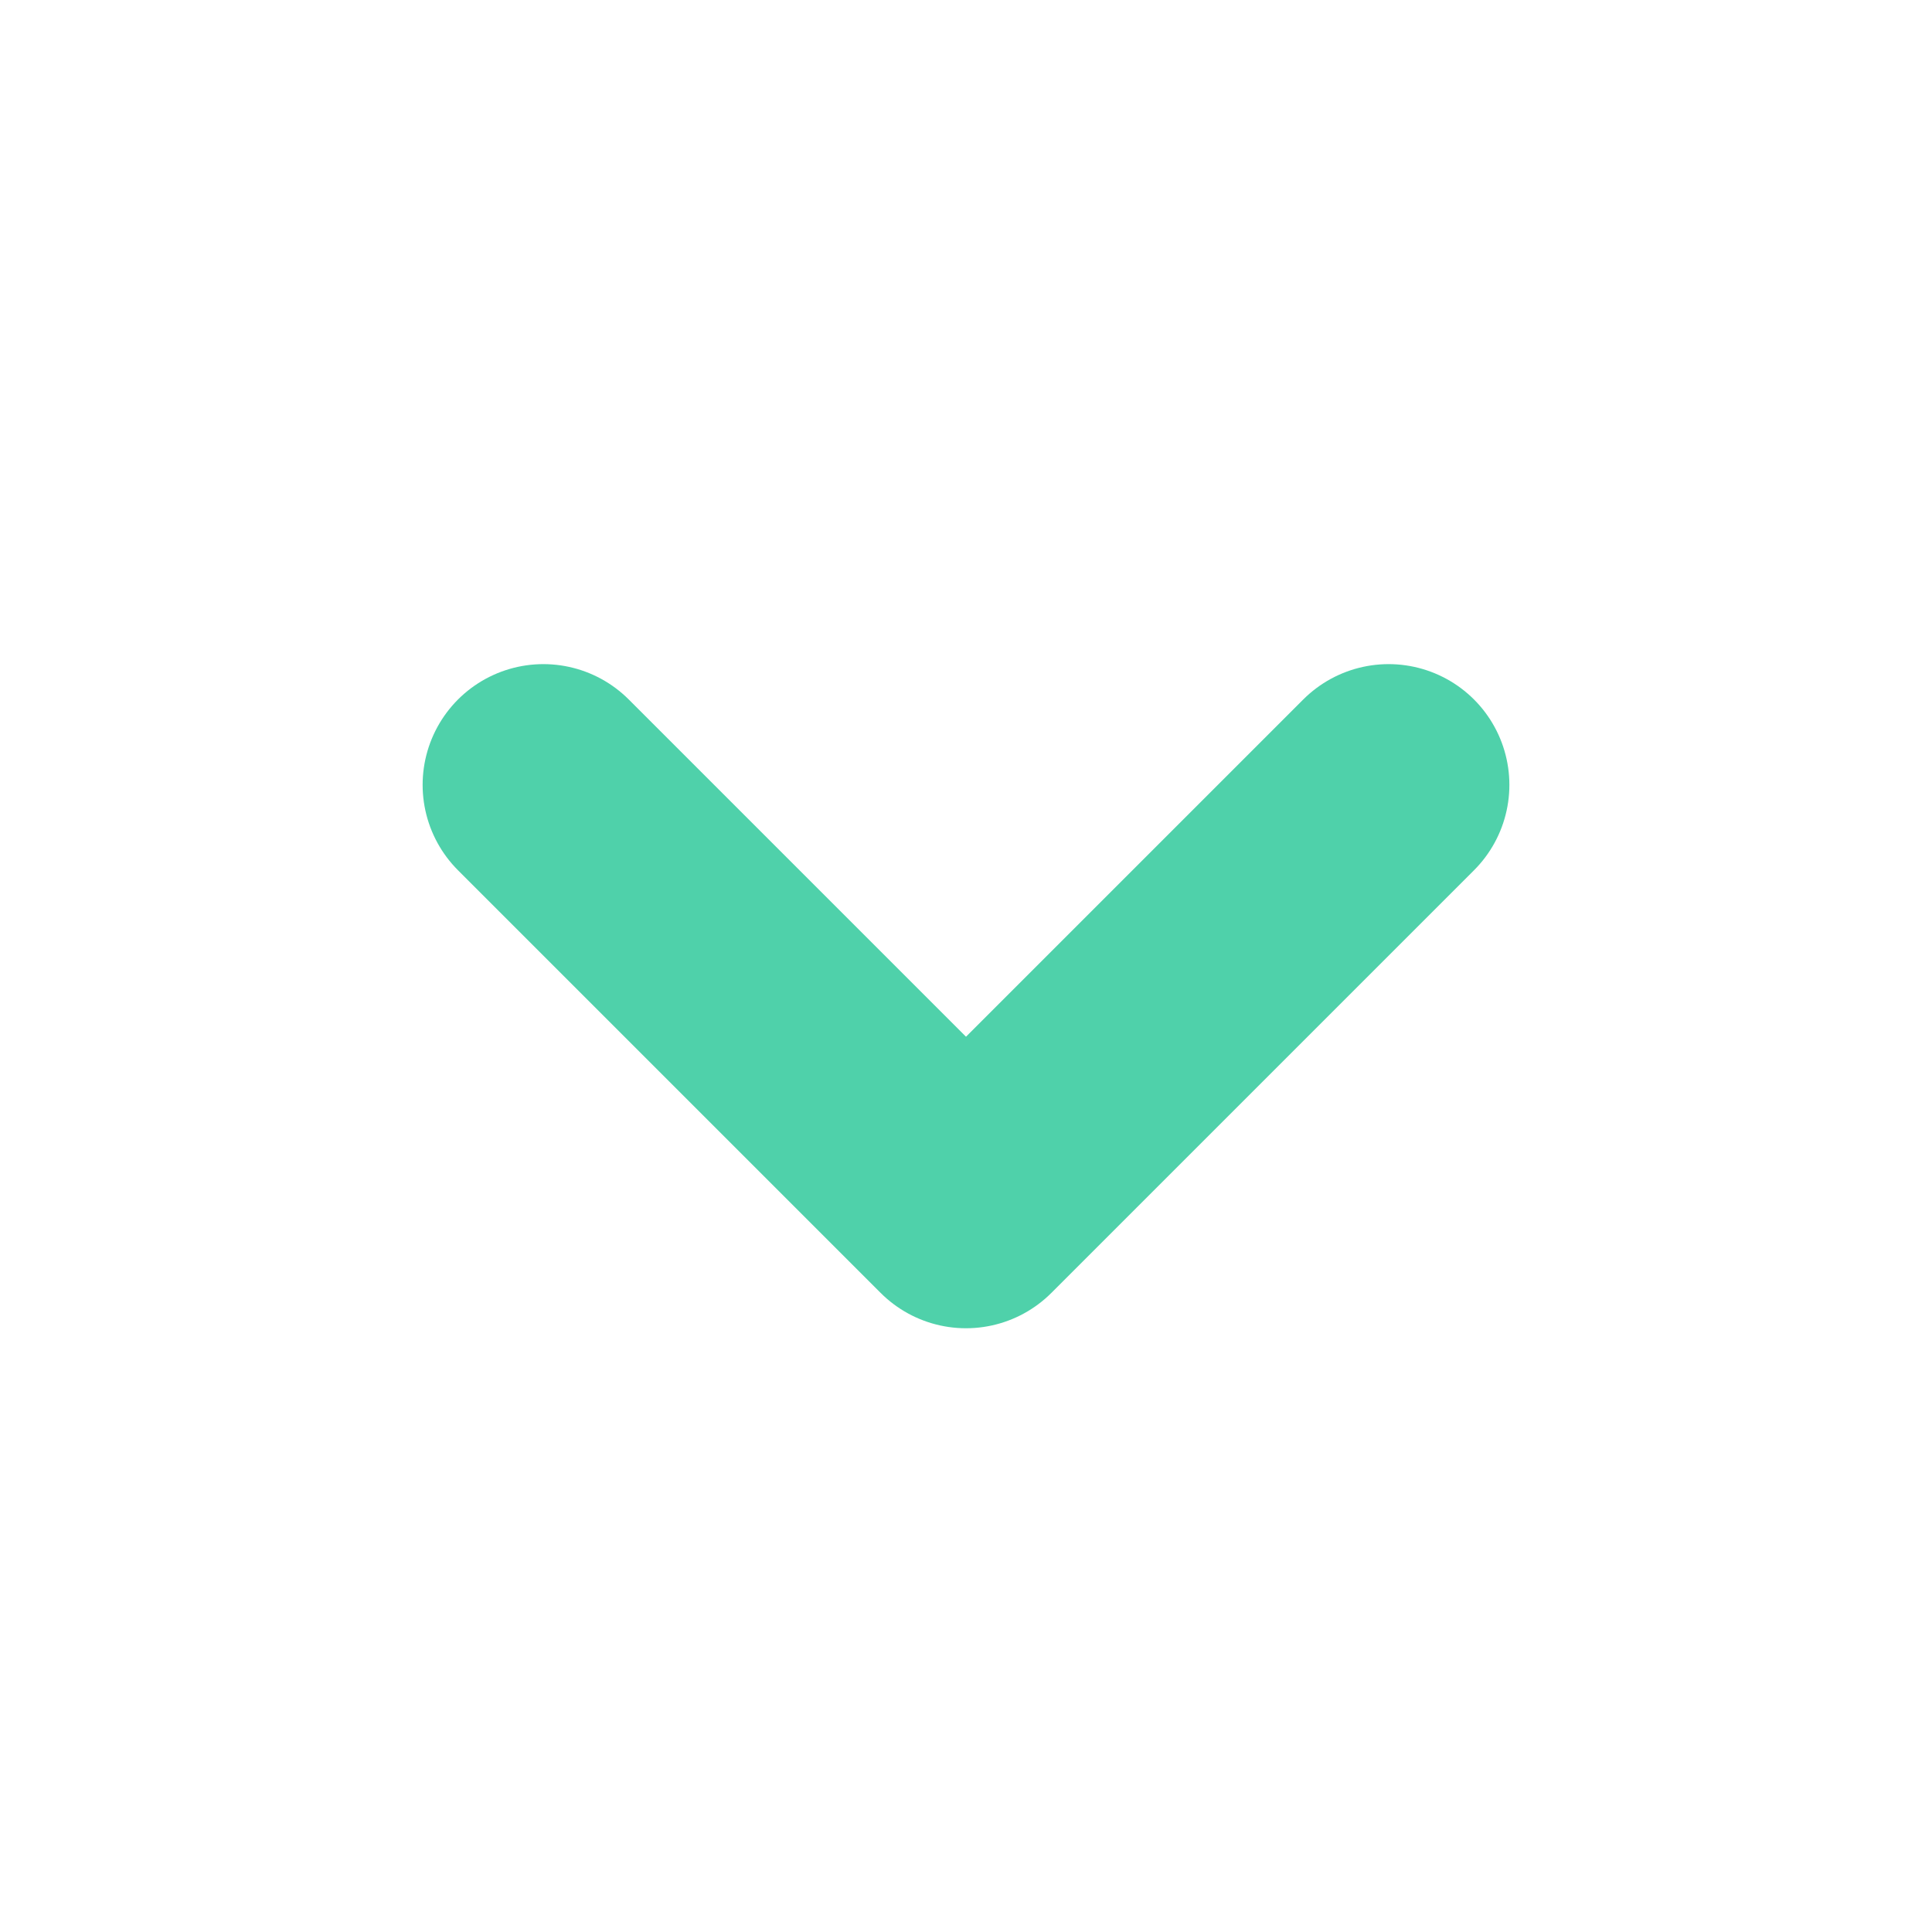
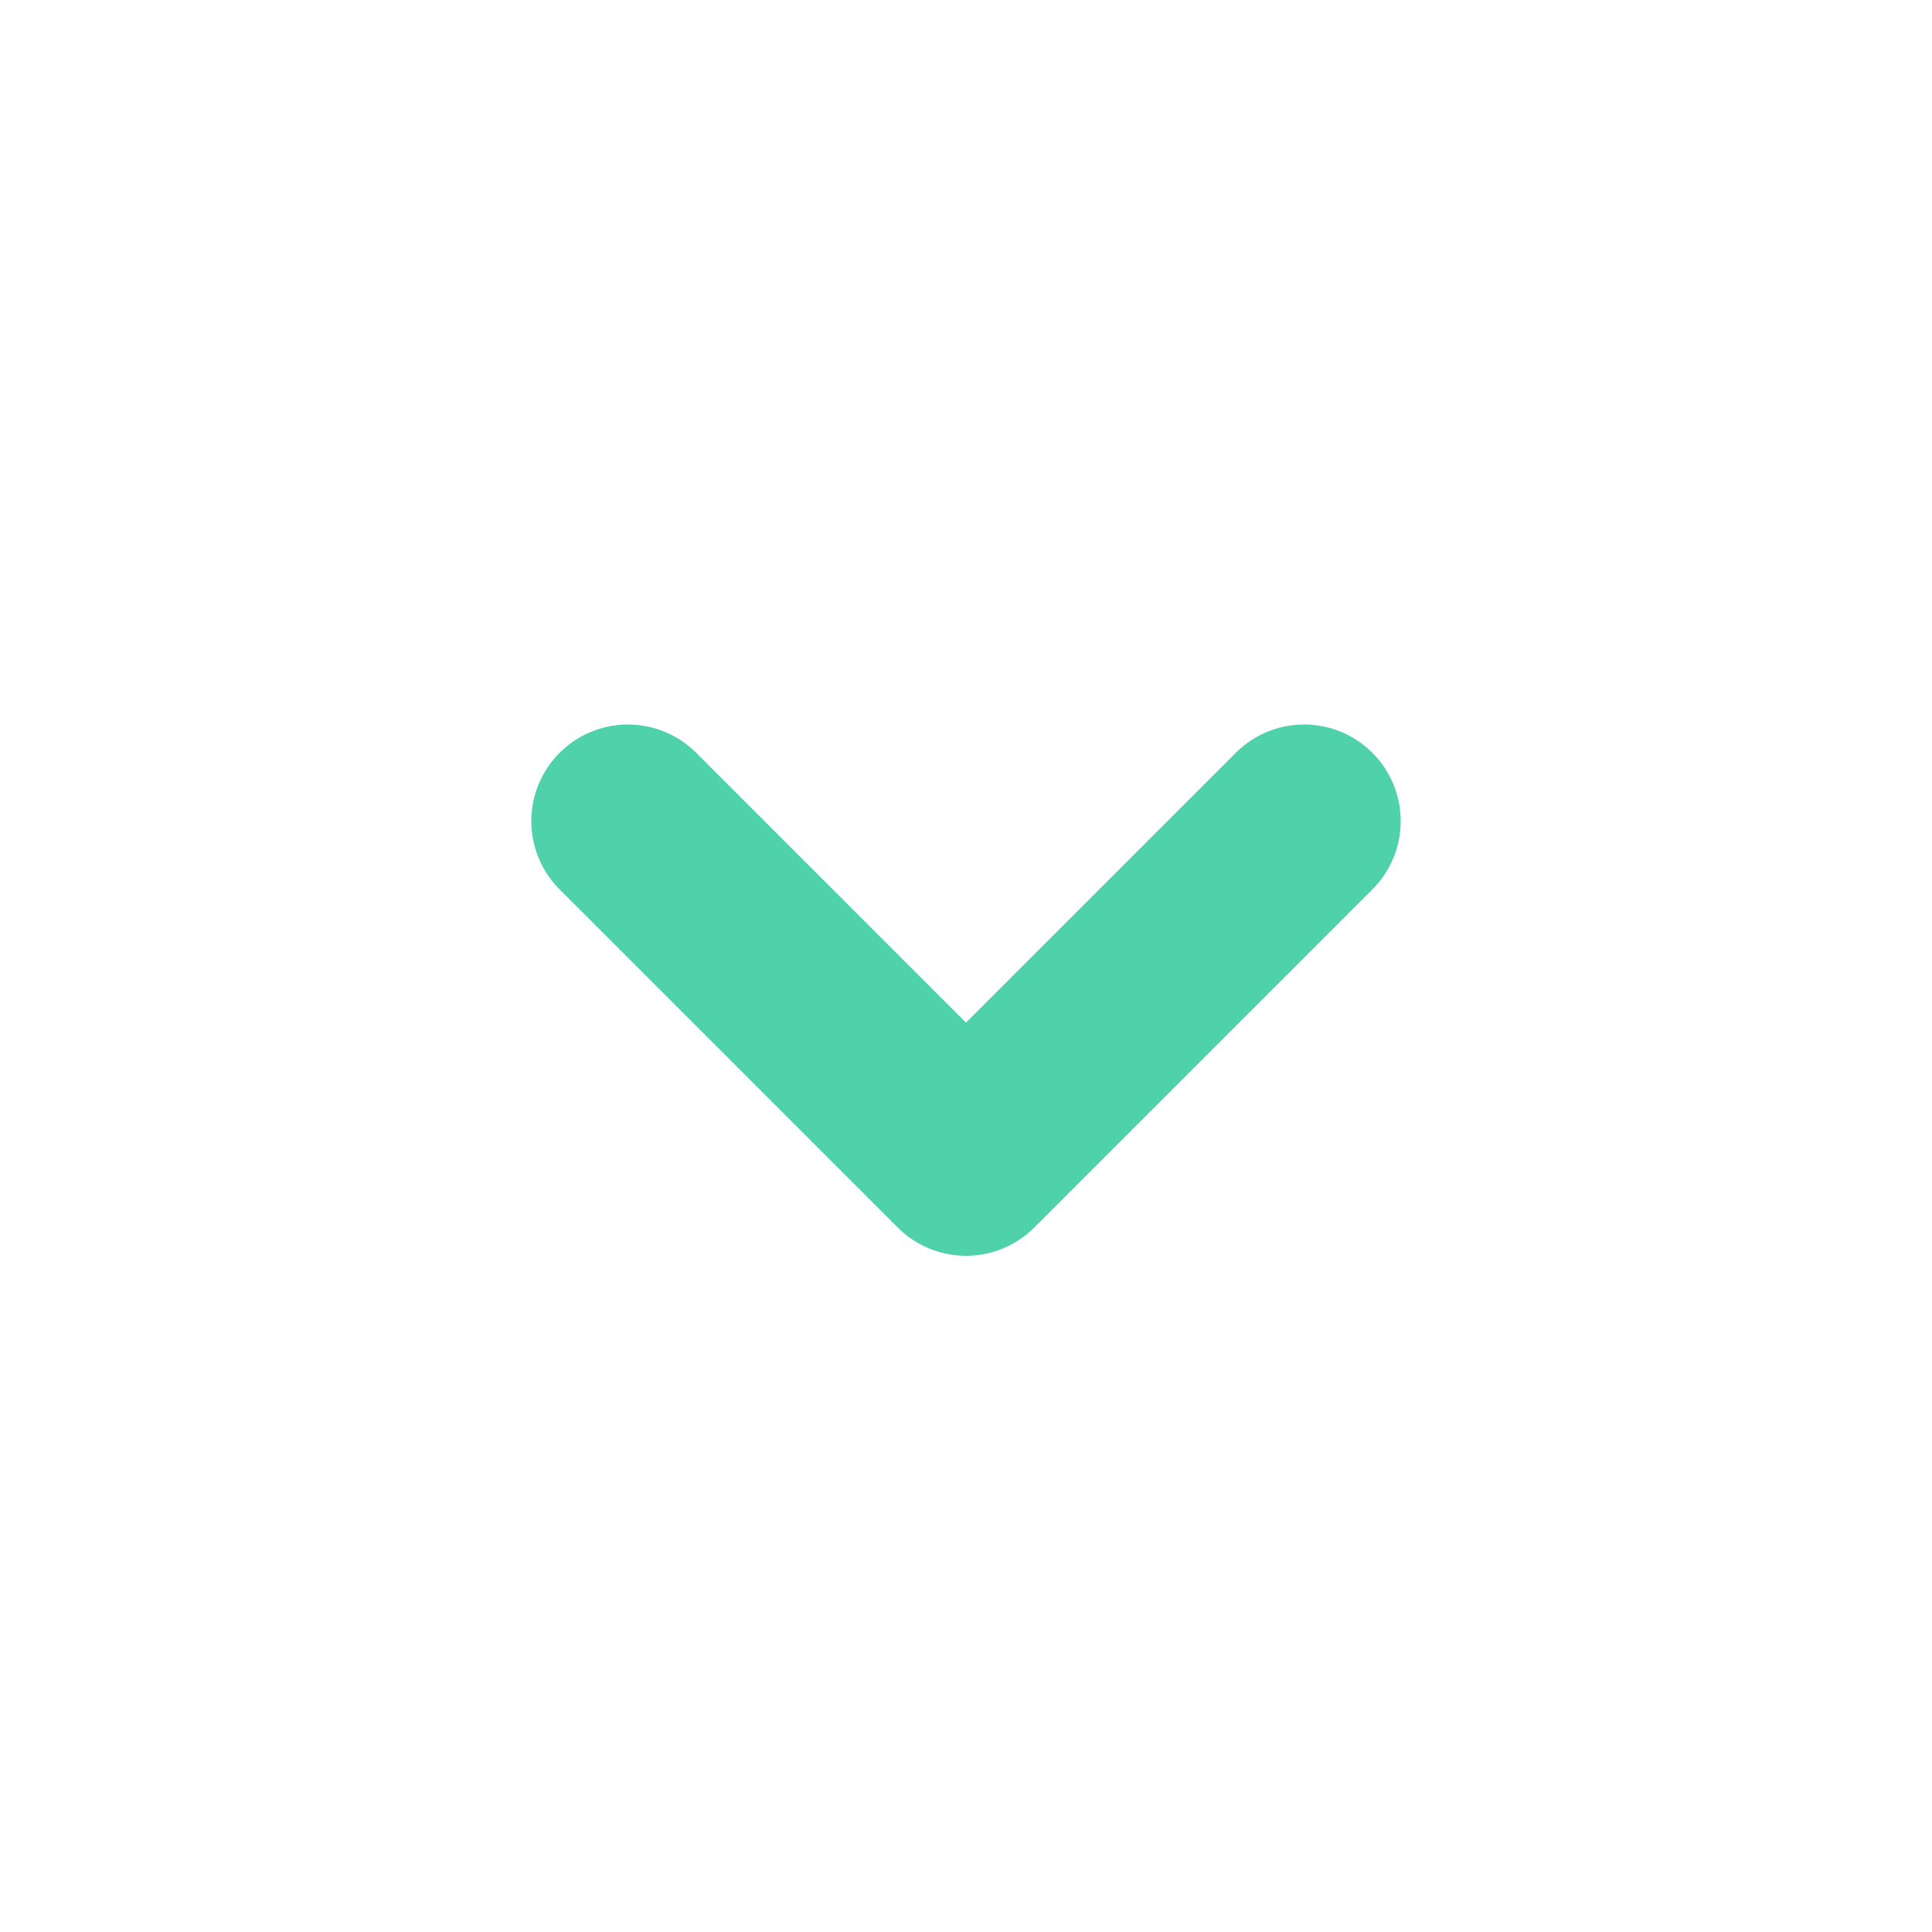
- <svg xmlns="http://www.w3.org/2000/svg" width="16" height="16" viewBox="0 0 16 16" fill="none" stroke-linecap="round" stroke-linejoin="round">
+ <svg xmlns="http://www.w3.org/2000/svg" width="64" height="64" viewBox="-2 -2 20 20" fill="none" stroke-linecap="round" stroke-linejoin="round">
  <path d="M4.5 6.5 8 10l3.5-3.5" stroke="#4FD1AA" stroke-width="2" />
</svg>
